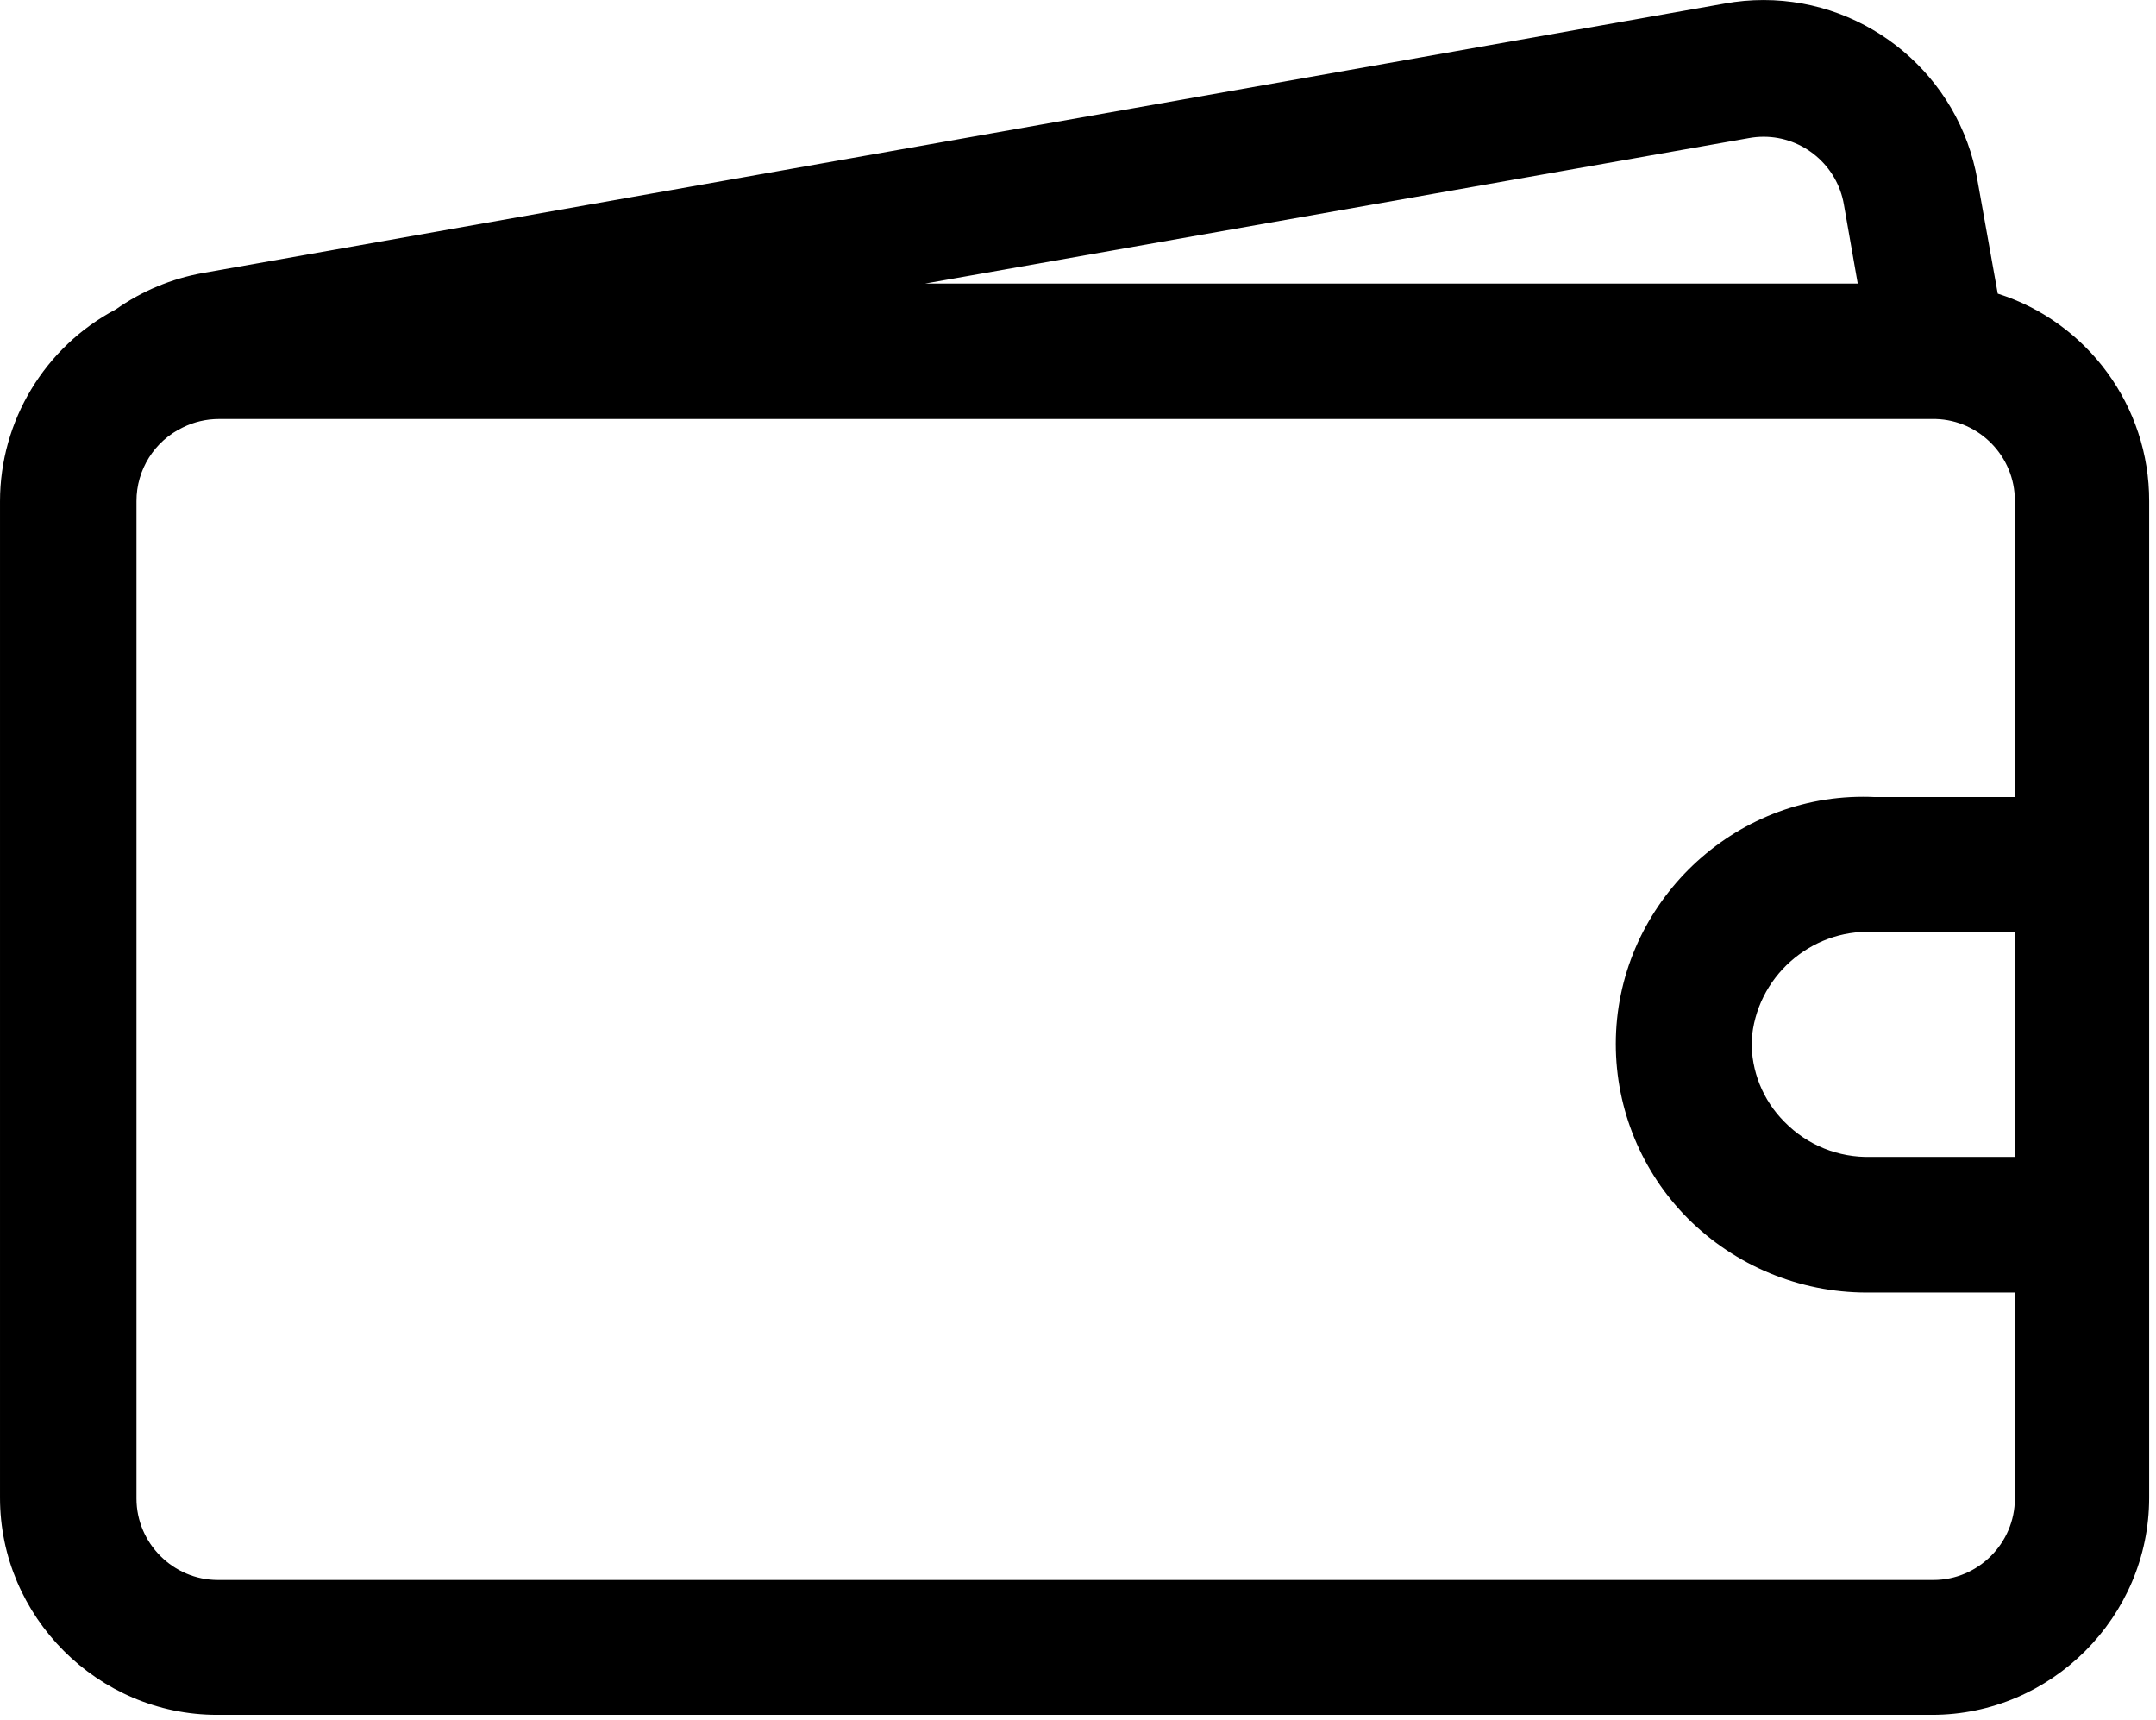
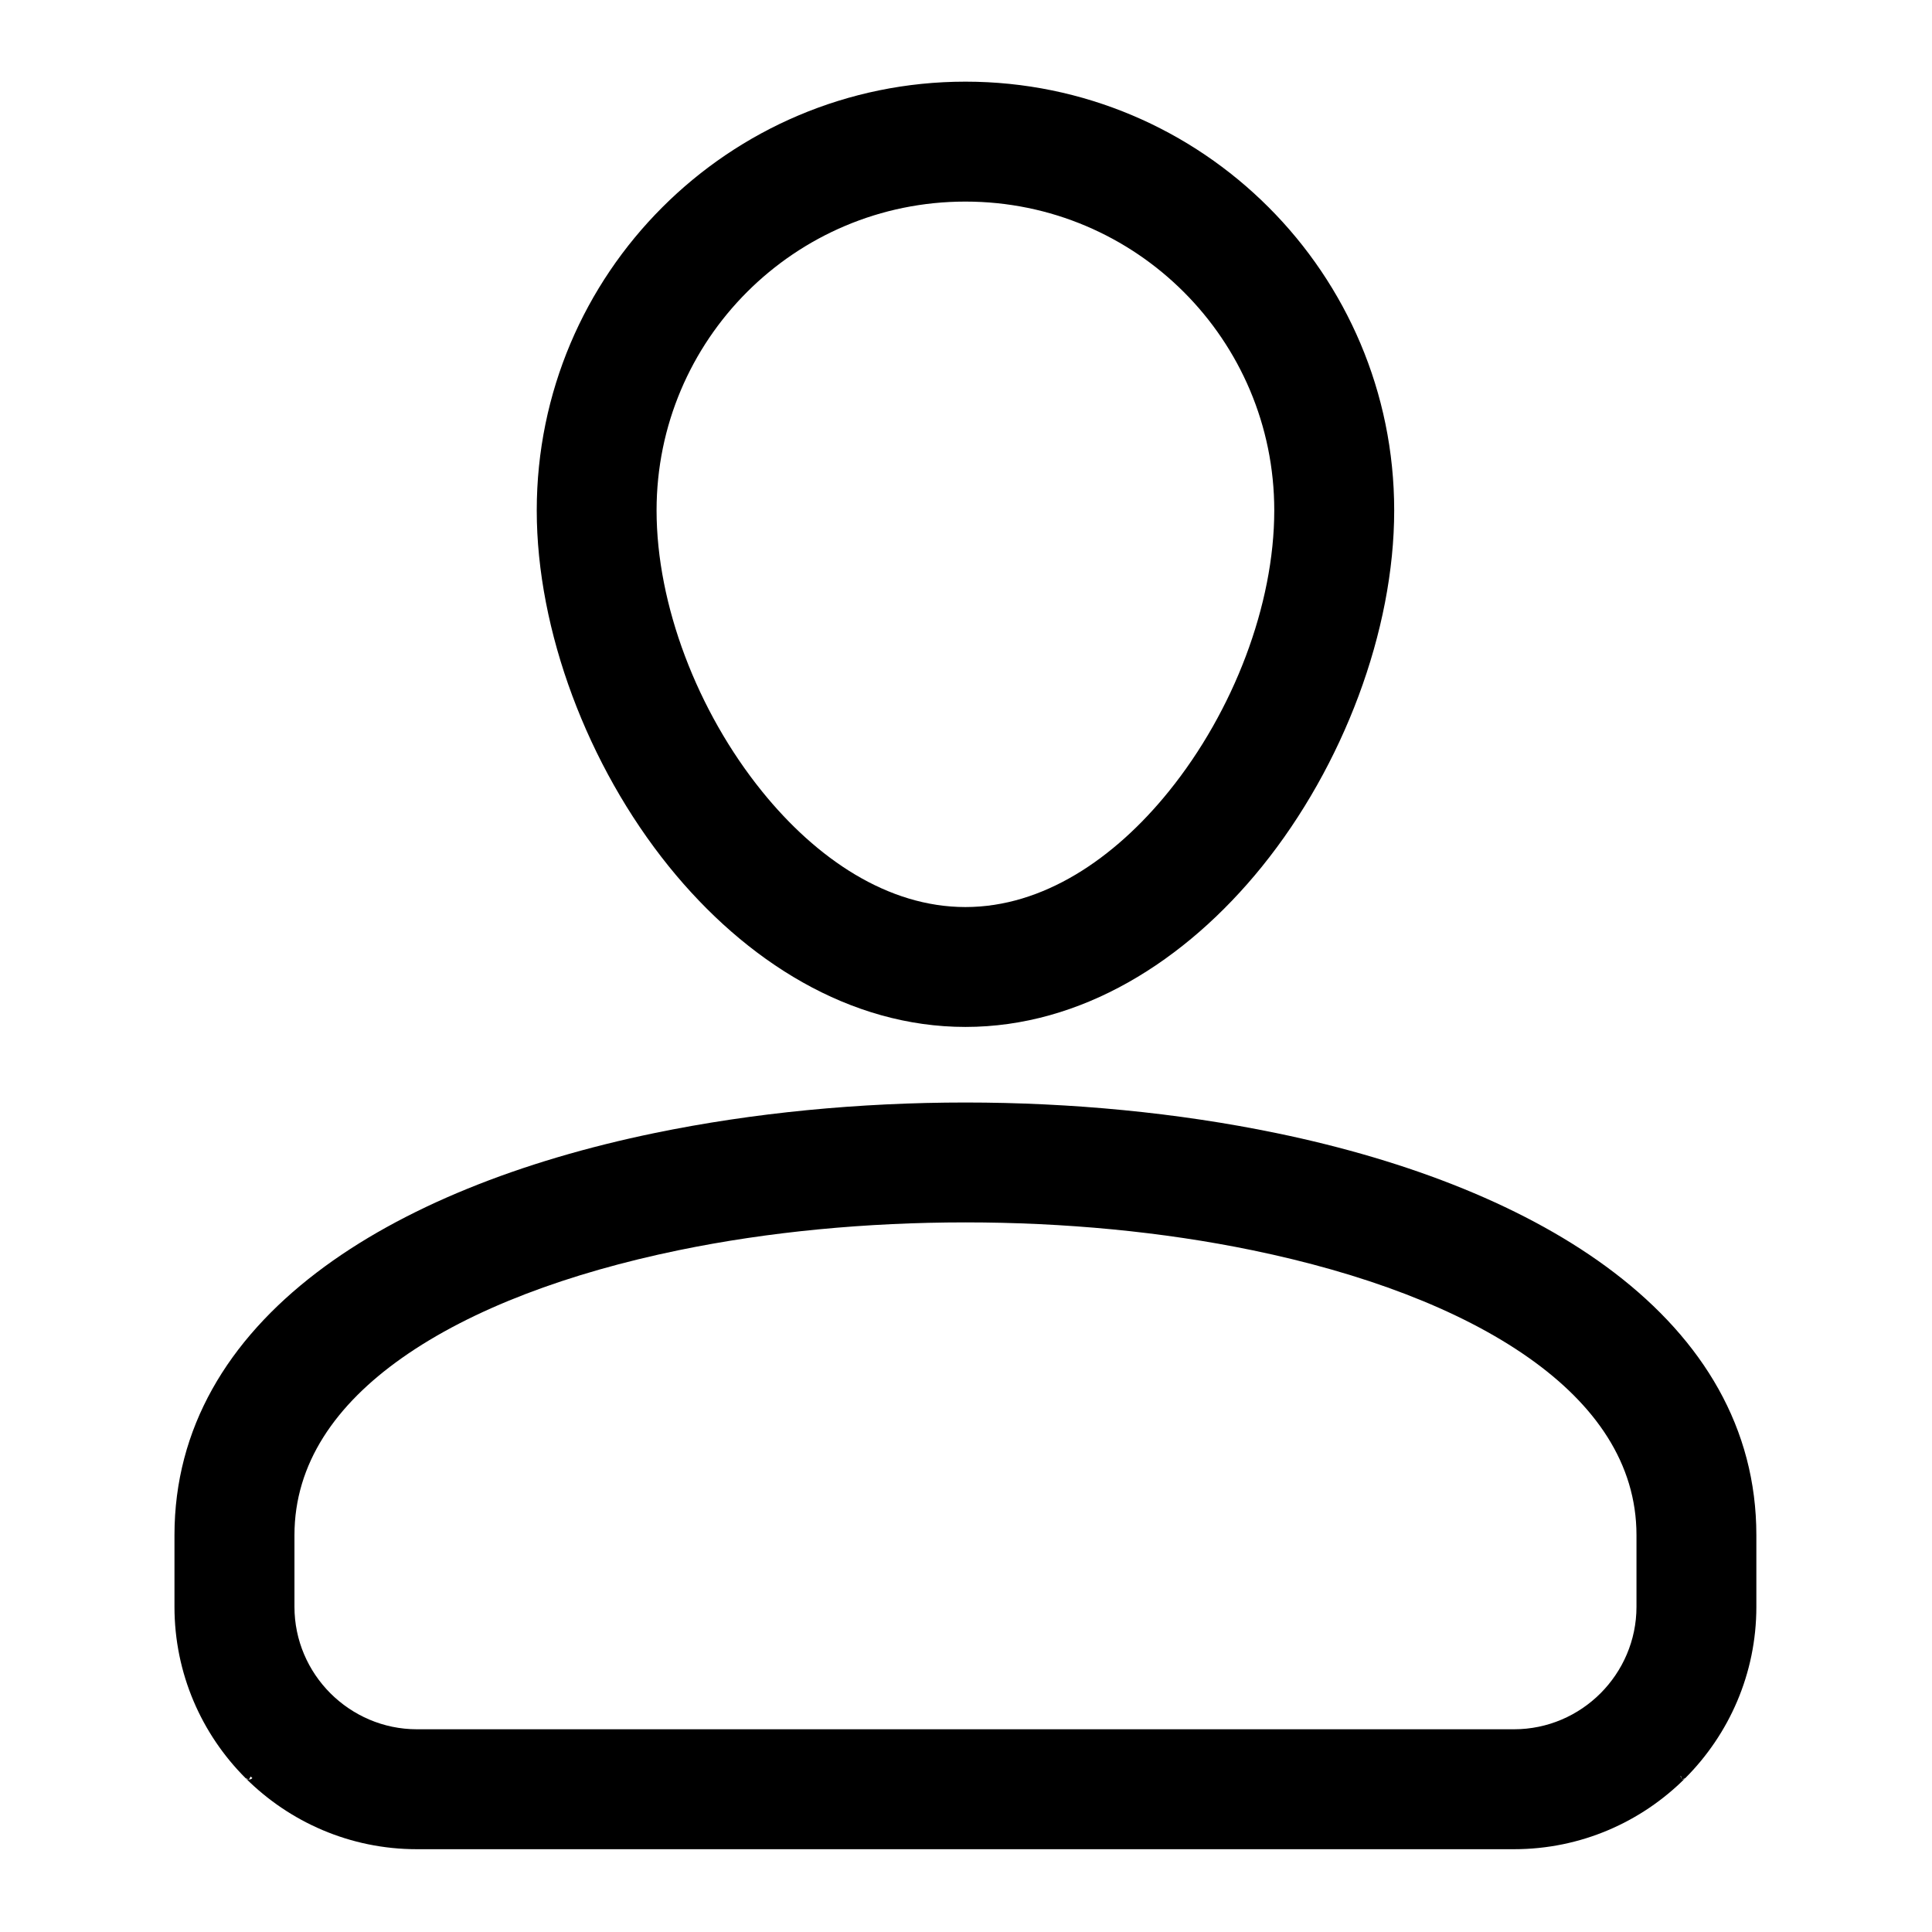
- <svg xmlns="http://www.w3.org/2000/svg" width="100%" height="100%" viewBox="0 0 301 240" version="1.1" xml:space="preserve" style="fill-rule:evenodd;clip-rule:evenodd;stroke-linejoin:round;stroke-miterlimit:2;">
-   <g transform="matrix(1,0,0,1,-1446.11,-393.345)">
+ <svg xmlns="http://www.w3.org/2000/svg" width="100%" height="100%" viewBox="0 0 445 445" version="1.1" xml:space="preserve" style="fill-rule:evenodd;clip-rule:evenodd;stroke-linejoin:round;stroke-miterlimit:2;">
+   <g transform="matrix(1,0,0,1,-2624.28,-718.841)">
    <g transform="matrix(1,0,0,1,-3,-2625)">
-       <g transform="matrix(3.78793,0,0,3.78793,1409.83,2948.76)">
-         <path d="M84,29.19L83.25,25C82.586,21.184 79.242,18.371 75.368,18.371C74.889,18.371 74.411,18.414 73.94,18.5L17.85,28.43C16.695,28.636 15.599,29.093 14.64,29.77C12.02,31.151 10.373,33.878 10.37,36.84L10.37,73.56C10.37,77.949 13.981,81.56 18.37,81.56L81.58,81.56C85.969,81.56 89.58,77.949 89.58,73.56L89.58,36.84C89.591,33.354 87.322,30.244 84,29.19ZM84.63,61L79.33,61C78.134,61.035 76.976,60.567 76.14,59.71C75.345,58.917 74.907,57.833 74.93,56.71C75.084,54.398 77.085,52.608 79.4,52.71L84.64,52.71L84.63,61ZM74.82,23.46C75.002,23.426 75.187,23.409 75.372,23.409C76.83,23.409 78.088,24.472 78.33,25.91L78.84,28.82L44.46,28.82L74.82,23.46ZM81.59,76.59L18.4,76.59C16.754,76.59 15.4,75.236 15.4,73.59L15.4,36.84C15.396,35.681 16.063,34.618 17.11,34.12C17.521,33.917 17.972,33.811 18.43,33.81L81.72,33.81C83.332,33.858 84.631,35.198 84.63,36.81L84.63,47.74L79.46,47.74C79.318,47.733 79.176,47.73 79.033,47.73C74.036,47.73 69.923,51.842 69.923,56.84C69.923,59.249 70.879,61.563 72.58,63.27C74.326,65.013 76.693,65.995 79.16,66L84.63,66L84.63,73.52C84.631,73.543 84.631,73.567 84.631,73.59C84.631,75.236 83.277,76.59 81.631,76.59C81.614,76.59 81.597,76.59 81.58,76.59L81.59,76.59Z" style="fill-rule:nonzero;" />
+       <g transform="matrix(1,0,0,1,1705.28,2889.57)">
+         <circle cx="1144.36" cy="676.636" r="233.143" style="fill:none;" />
+       </g>
+     </g>
+     <g transform="matrix(1,0,0,1,-3,-2625)">
+       <g transform="matrix(1.21939,0,0,1.21939,2646.41,3362.98)">
+         <path d="M166.69,-0.272C189.046,-0.267 209.287,8.793 223.937,23.454C238.591,38.108 247.662,58.356 247.662,80.72C247.662,103.424 238.071,128.938 222.707,147.967C208.207,165.918 188.514,178.282 166.68,178.282C144.846,178.282 125.153,165.918 110.653,147.967C95.289,128.938 85.698,103.414 85.698,80.72C85.698,58.356 94.759,38.108 109.424,23.453C124.072,8.805 144.31,-0.265 166.663,-0.272C166.663,-0.272 166.68,-0.272 166.686,-0.272C166.687,-0.272 166.689,-0.272 166.69,-0.272C167.189,-0.27 167.592,0.135 167.592,0.634C167.592,0.636 167.592,0.638 167.592,0.639C167.593,0.639 167.595,0.639 167.596,0.639C167.596,0.638 167.596,0.636 167.596,0.634C167.596,0.134 167.191,-0.272 166.69,-0.272ZM207.923,39.467C197.368,28.911 182.786,22.382 166.67,22.382C150.554,22.382 135.972,28.911 125.417,39.467C114.861,50.022 108.332,64.604 108.332,80.72C108.332,98.531 116.024,118.656 128.246,133.782C138.56,146.55 152.017,155.638 166.67,155.638C181.314,155.638 194.78,146.55 205.094,133.782C217.316,118.656 225.008,98.521 225.008,80.72C225.008,64.614 218.479,50.022 207.923,39.467ZM30.695,320.178L30.694,320.177C22.398,311.881 17.268,300.432 17.268,287.82L17.268,274.29C17.268,254.042 27.365,237.482 44.107,224.695C60.266,212.355 82.706,203.542 107.927,198.334C126.553,194.485 146.657,192.558 166.67,192.558C186.683,192.558 206.787,194.485 225.413,198.334C250.634,203.542 273.074,212.355 289.233,224.695C305.975,237.482 316.072,254.042 316.072,274.29L316.072,287.82C316.072,300.431 310.932,311.88 302.648,320.175L302.646,320.176L302.007,320.441C302.247,320.441 302.477,320.345 302.646,320.176C294.351,328.472 282.913,333.602 270.29,333.602L63.05,333.602C50.439,333.602 38.99,328.462 30.695,320.178C30.865,320.347 31.095,320.443 31.336,320.443C31.584,320.443 31.816,320.342 31.983,320.171C31.877,320.069 31.771,319.967 31.666,319.864C31.5,320.177 31.336,320.443 31.336,320.443L31.334,320.442L30.695,320.178ZM301.74,319.799L302.005,320.44C301.998,320.411 301.914,320.083 301.805,319.735C301.783,319.757 301.762,319.778 301.74,319.799ZM63.051,310.948C63.056,310.948 63.07,310.948 63.07,310.948L270.29,310.948C276.658,310.948 282.438,308.348 286.632,304.155C290.817,299.96 293.428,294.179 293.428,287.81L293.428,274.28C293.428,260.732 285.631,249.64 273.136,240.82C259.918,231.489 241.521,224.727 220.887,220.466C203.88,216.954 185.324,215.202 166.68,215.202C148.026,215.202 129.47,216.954 112.473,220.466C91.839,224.727 73.442,231.489 60.224,240.82C47.729,249.64 39.932,260.732 39.932,274.28L39.932,287.81C39.932,294.178 42.532,299.958 46.725,304.152C50.916,308.333 56.689,310.943 63.051,310.948Z" style="fill-rule:nonzero;" />
      </g>
    </g>
  </g>
</svg>
